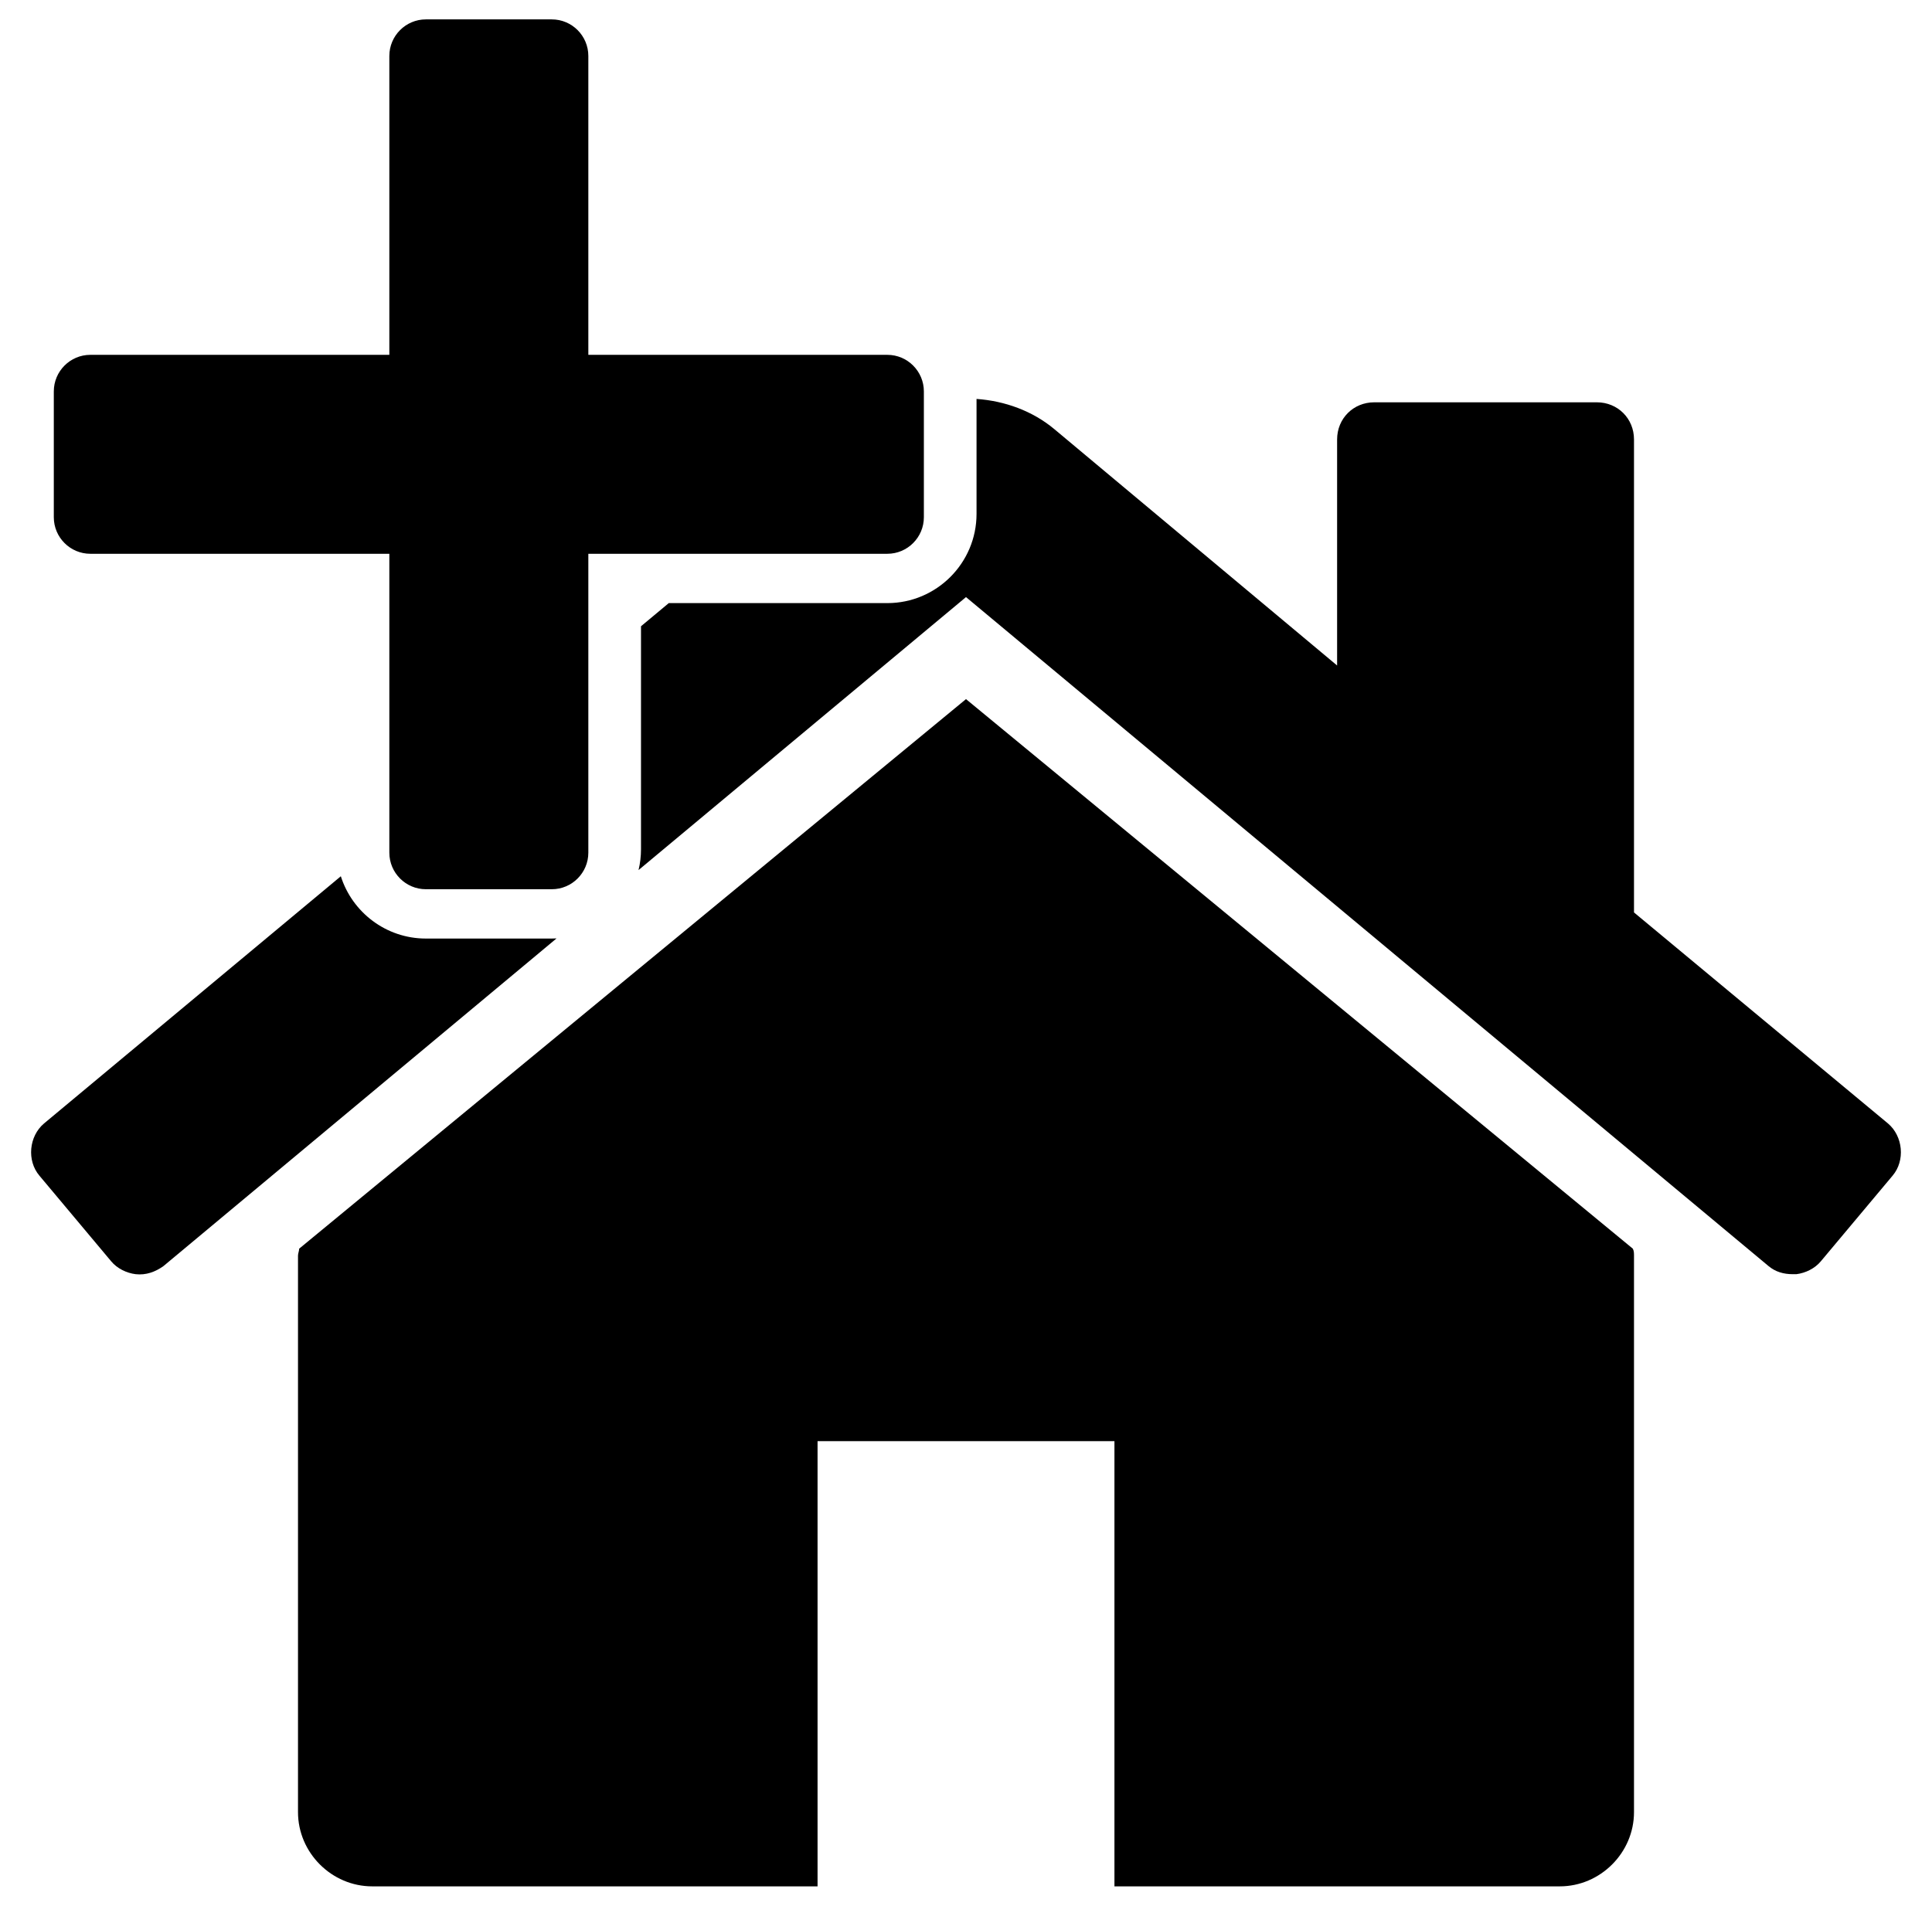
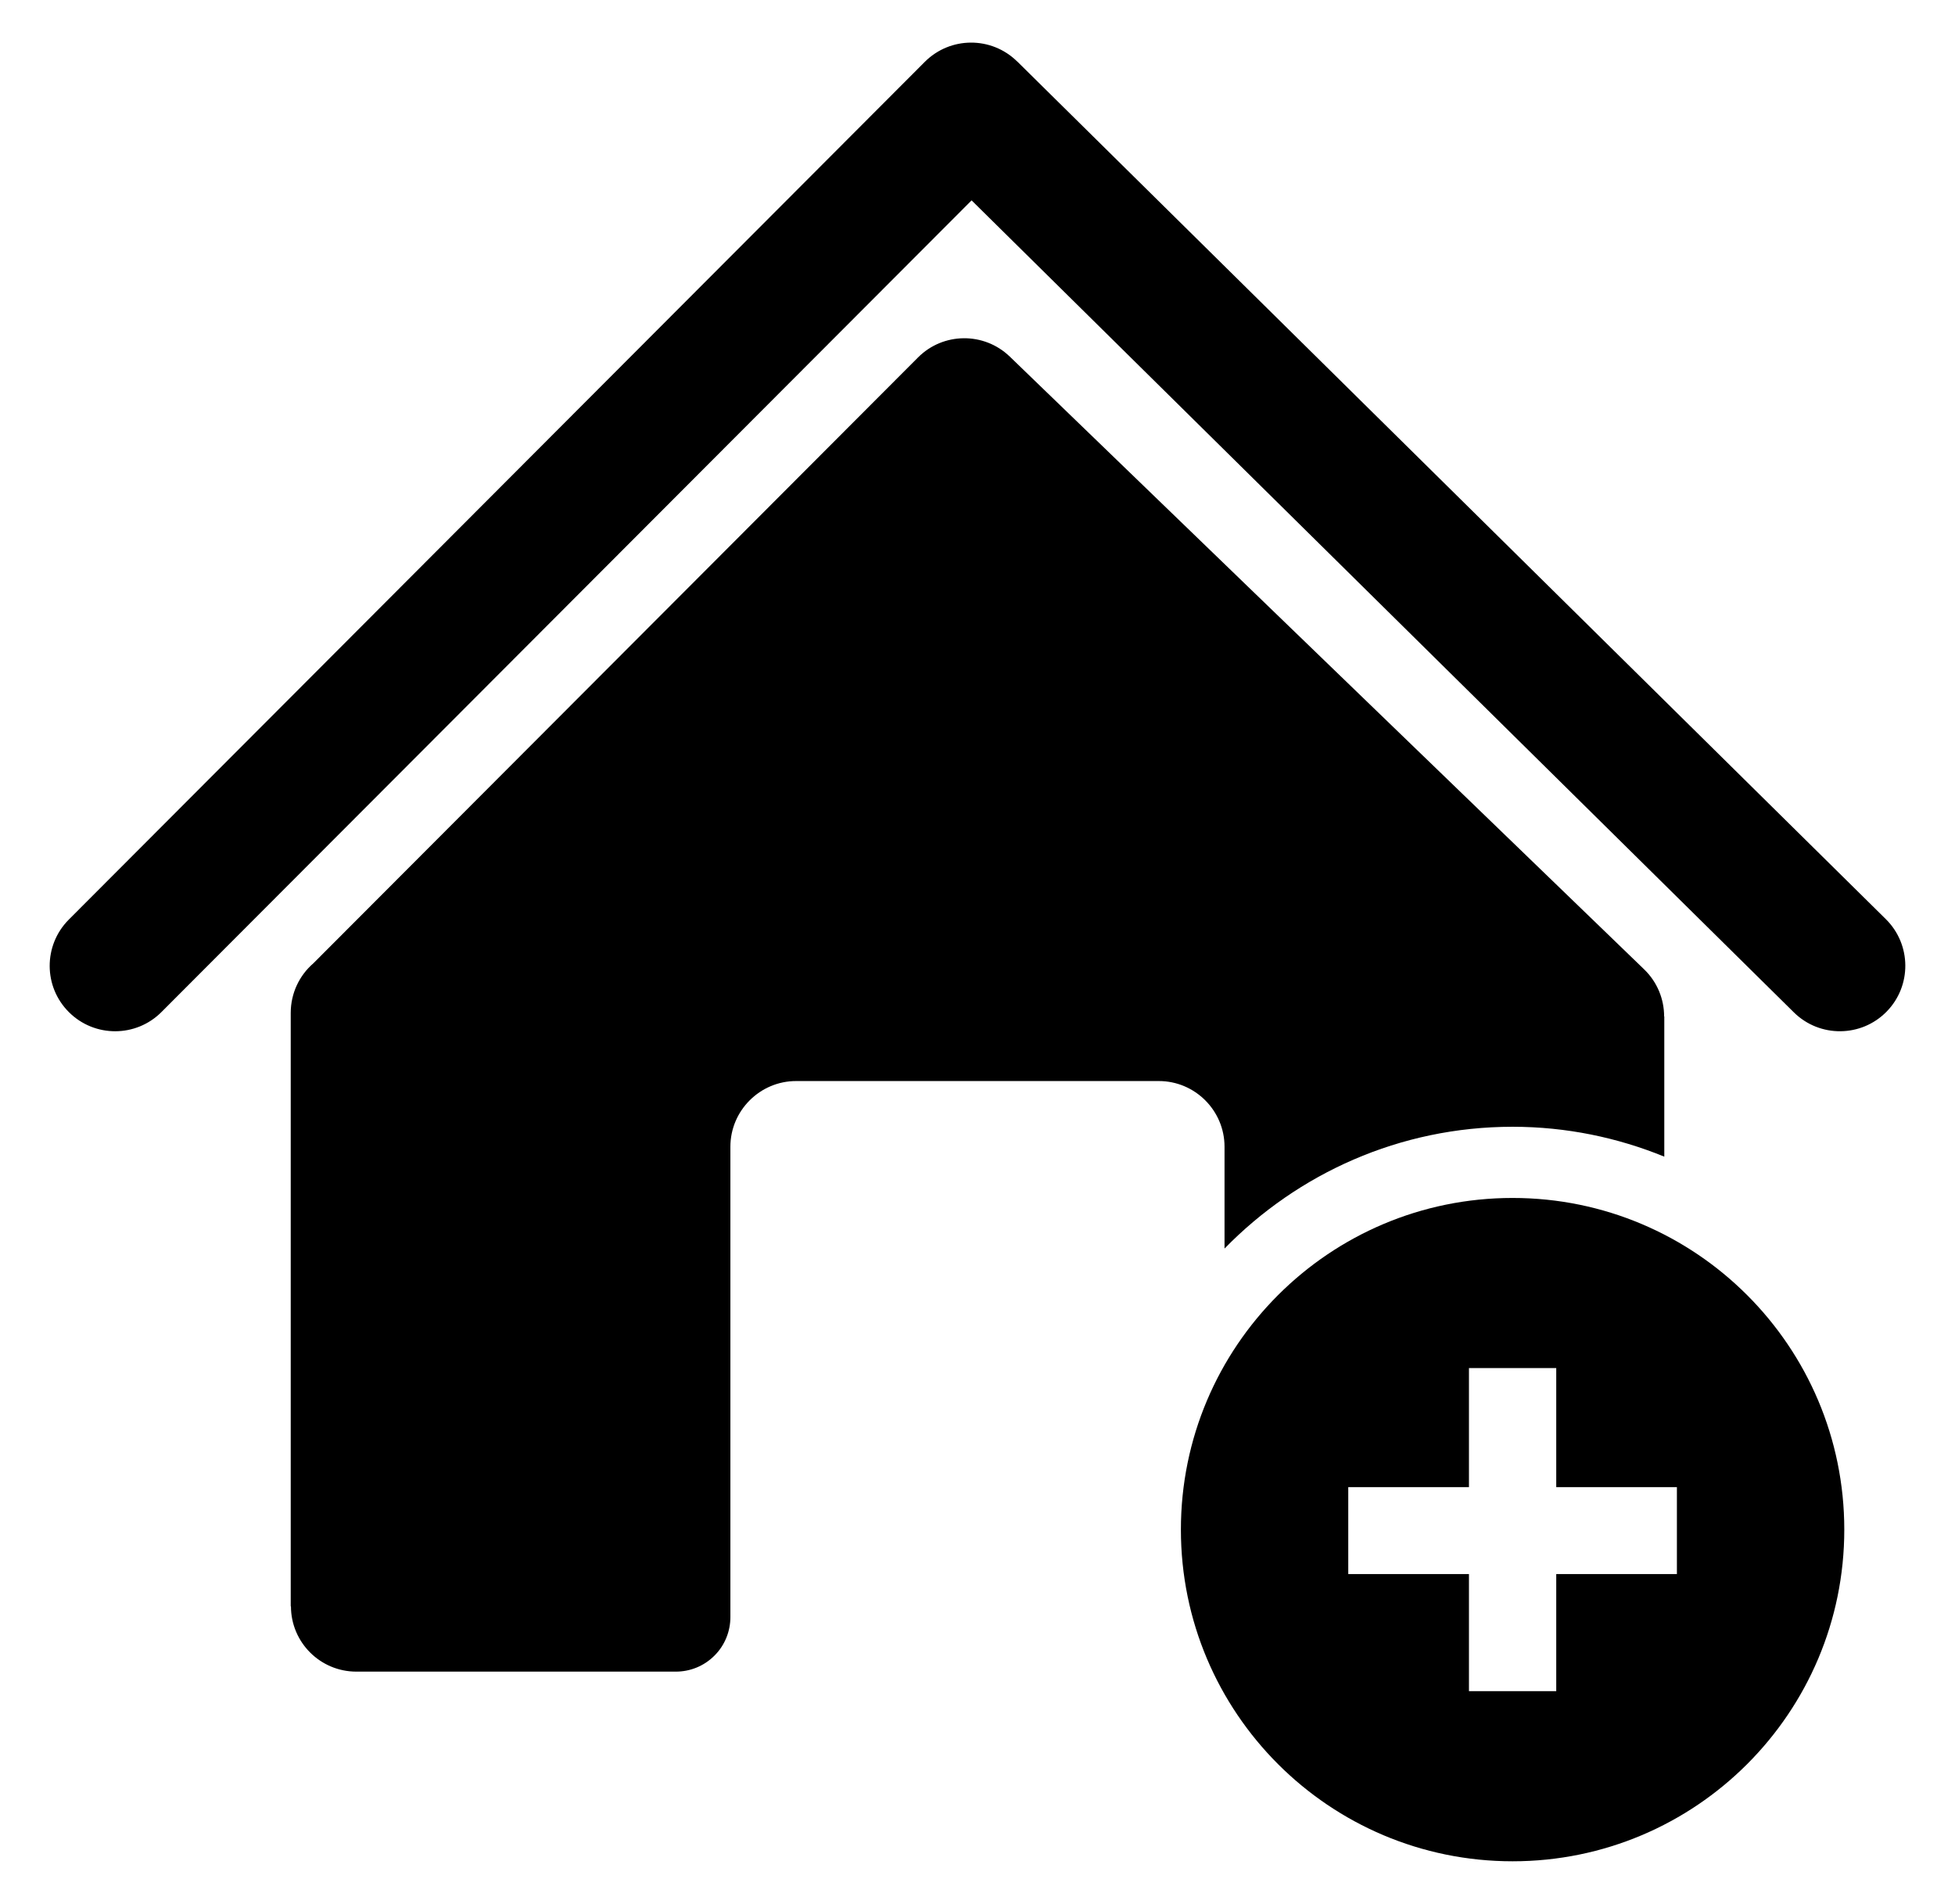
- <svg xmlns="http://www.w3.org/2000/svg" version="1.1" id="Layer_1" x="0px" y="0px" width="1500.5px" height="1480.5px" viewBox="0 0 1500.5 1480.5" enable-background="new 0 0 1500.5 1480.5" xml:space="preserve">
+ <svg xmlns="http://www.w3.org/2000/svg" version="1.1" id="Layer_1" x="0px" y="0px" width="96.113px" height="93.609px" viewBox="58.3 69.691 96.113 93.609" enable-background="new 58.3 69.691 96.113 93.609" xml:space="preserve">
  <g>
-     <path d="M717.529,401.804v-97.727c0-15.67-12.73-28.419-28.378-28.419H456.935V43.482c0-15.67-12.731-28.418-28.379-28.418h-97.792   c-15.649,0-28.38,12.748-28.38,28.418v232.176H70.168c-15.648,0-28.378,12.749-28.378,28.419v97.727   c0,15.663,12.73,28.406,28.378,28.406h232.216v232.189c0,15.662,12.731,28.405,28.38,28.405h97.792   c15.648,0,28.379-12.743,28.379-28.405V430.21h232.216C704.799,430.21,717.529,417.467,717.529,401.804z" />
    <g>
-       <path d="M428.556,729.12h-97.792c-30.919,0-57.165-20.368-66.052-48.394L34.191,872.773c-11.709,9.907-13.51,28.822-3.601,40.53    l55.842,66.653c4.504,5.404,11.709,9.006,18.916,9.905c8.106,0.903,15.312-1.799,21.617-6.302l305.272-254.54    C431.017,729.085,429.791,729.12,428.556,729.12z" />
-       <path d="M750.25,543.116L232.346,970.049c0,1.801-0.901,3.604-0.901,5.404v432.338c0,31.524,26.121,57.645,57.646,57.645h345.87    v-345.87h230.58v345.87h345.868c31.525,0,57.646-26.12,57.646-57.645V975.453c0-1.8,0-3.604-0.902-5.404L750.25,543.116z" />
-       <path d="M1466.307,872.773l-197.252-163.928V341.359c0-16.213-12.609-28.822-28.822-28.822h-172.936    c-16.211,0-28.822,12.609-28.822,28.822v175.637L818.704,333.253c-16.83-14.025-38.296-21.794-60.272-23.34v89.305    c0,38.217-31.079,69.309-69.281,69.309H519.423l-21.585,17.983v173.304c0,5.542-0.673,10.928-1.907,16.097l254.32-212.056    l623.287,519.706c5.404,4.503,11.709,6.302,18.914,6.302c0.9,0,1.801,0,2.701,0c7.207-0.899,14.412-4.501,18.916-9.905    l55.844-66.653C1479.82,901.596,1478.018,882.681,1466.307,872.773z" />
+       <path d="M146.497,119.472c1.267,1.245,3.307,1.227,4.551-0.04c1.245-1.266,1.227-3.304-0.037-4.551L133.72,97.807l-9.378-9.261    l-16.038-15.838v0.003c-1.264-1.242-3.289-1.231-4.538,0.021l-42.087,42.176c-1.252,1.26-1.248,3.298,0.011,4.549    c1.26,1.255,3.3,1.249,4.552-0.011l39.824-39.903L146.497,119.472z" />
+       <path d="M132.663,125.091c2.639,0,5.153,0.528,7.458,1.469v-6.892h-0.008c0-0.844-0.33-1.689-0.987-2.321l-31.185-30.126    c-1.263-1.214-3.27-1.2-4.511,0.047l-29.723,29.785c-0.685,0.592-1.114,1.467-1.114,2.441v29.175h0.011    c0,1.77,1.438,3.211,3.215,3.211h15.709c0.687,0,1.372-0.262,1.896-0.786c0.523-0.522,0.784-1.21,0.784-1.896v-23.127    c0-1.774,1.453-3.228,3.229-3.228h17.837c1.774,0,3.227,1.45,3.227,3.228v5.007C122.101,127.391,127.115,125.091,132.663,125.091z    " />
    </g>
+     <path d="M132.663,128.591c-9.006,0-16.307,7.301-16.307,16.307s7.301,16.307,16.307,16.307s16.307-7.301,16.307-16.307   S141.669,128.591,132.663,128.591z M140.741,147.083h-5.932v5.758h-4.291v-5.758h-5.934v-4.275h5.934v-5.854h4.291v5.854h5.932   V147.083z" />
  </g>
</svg>
